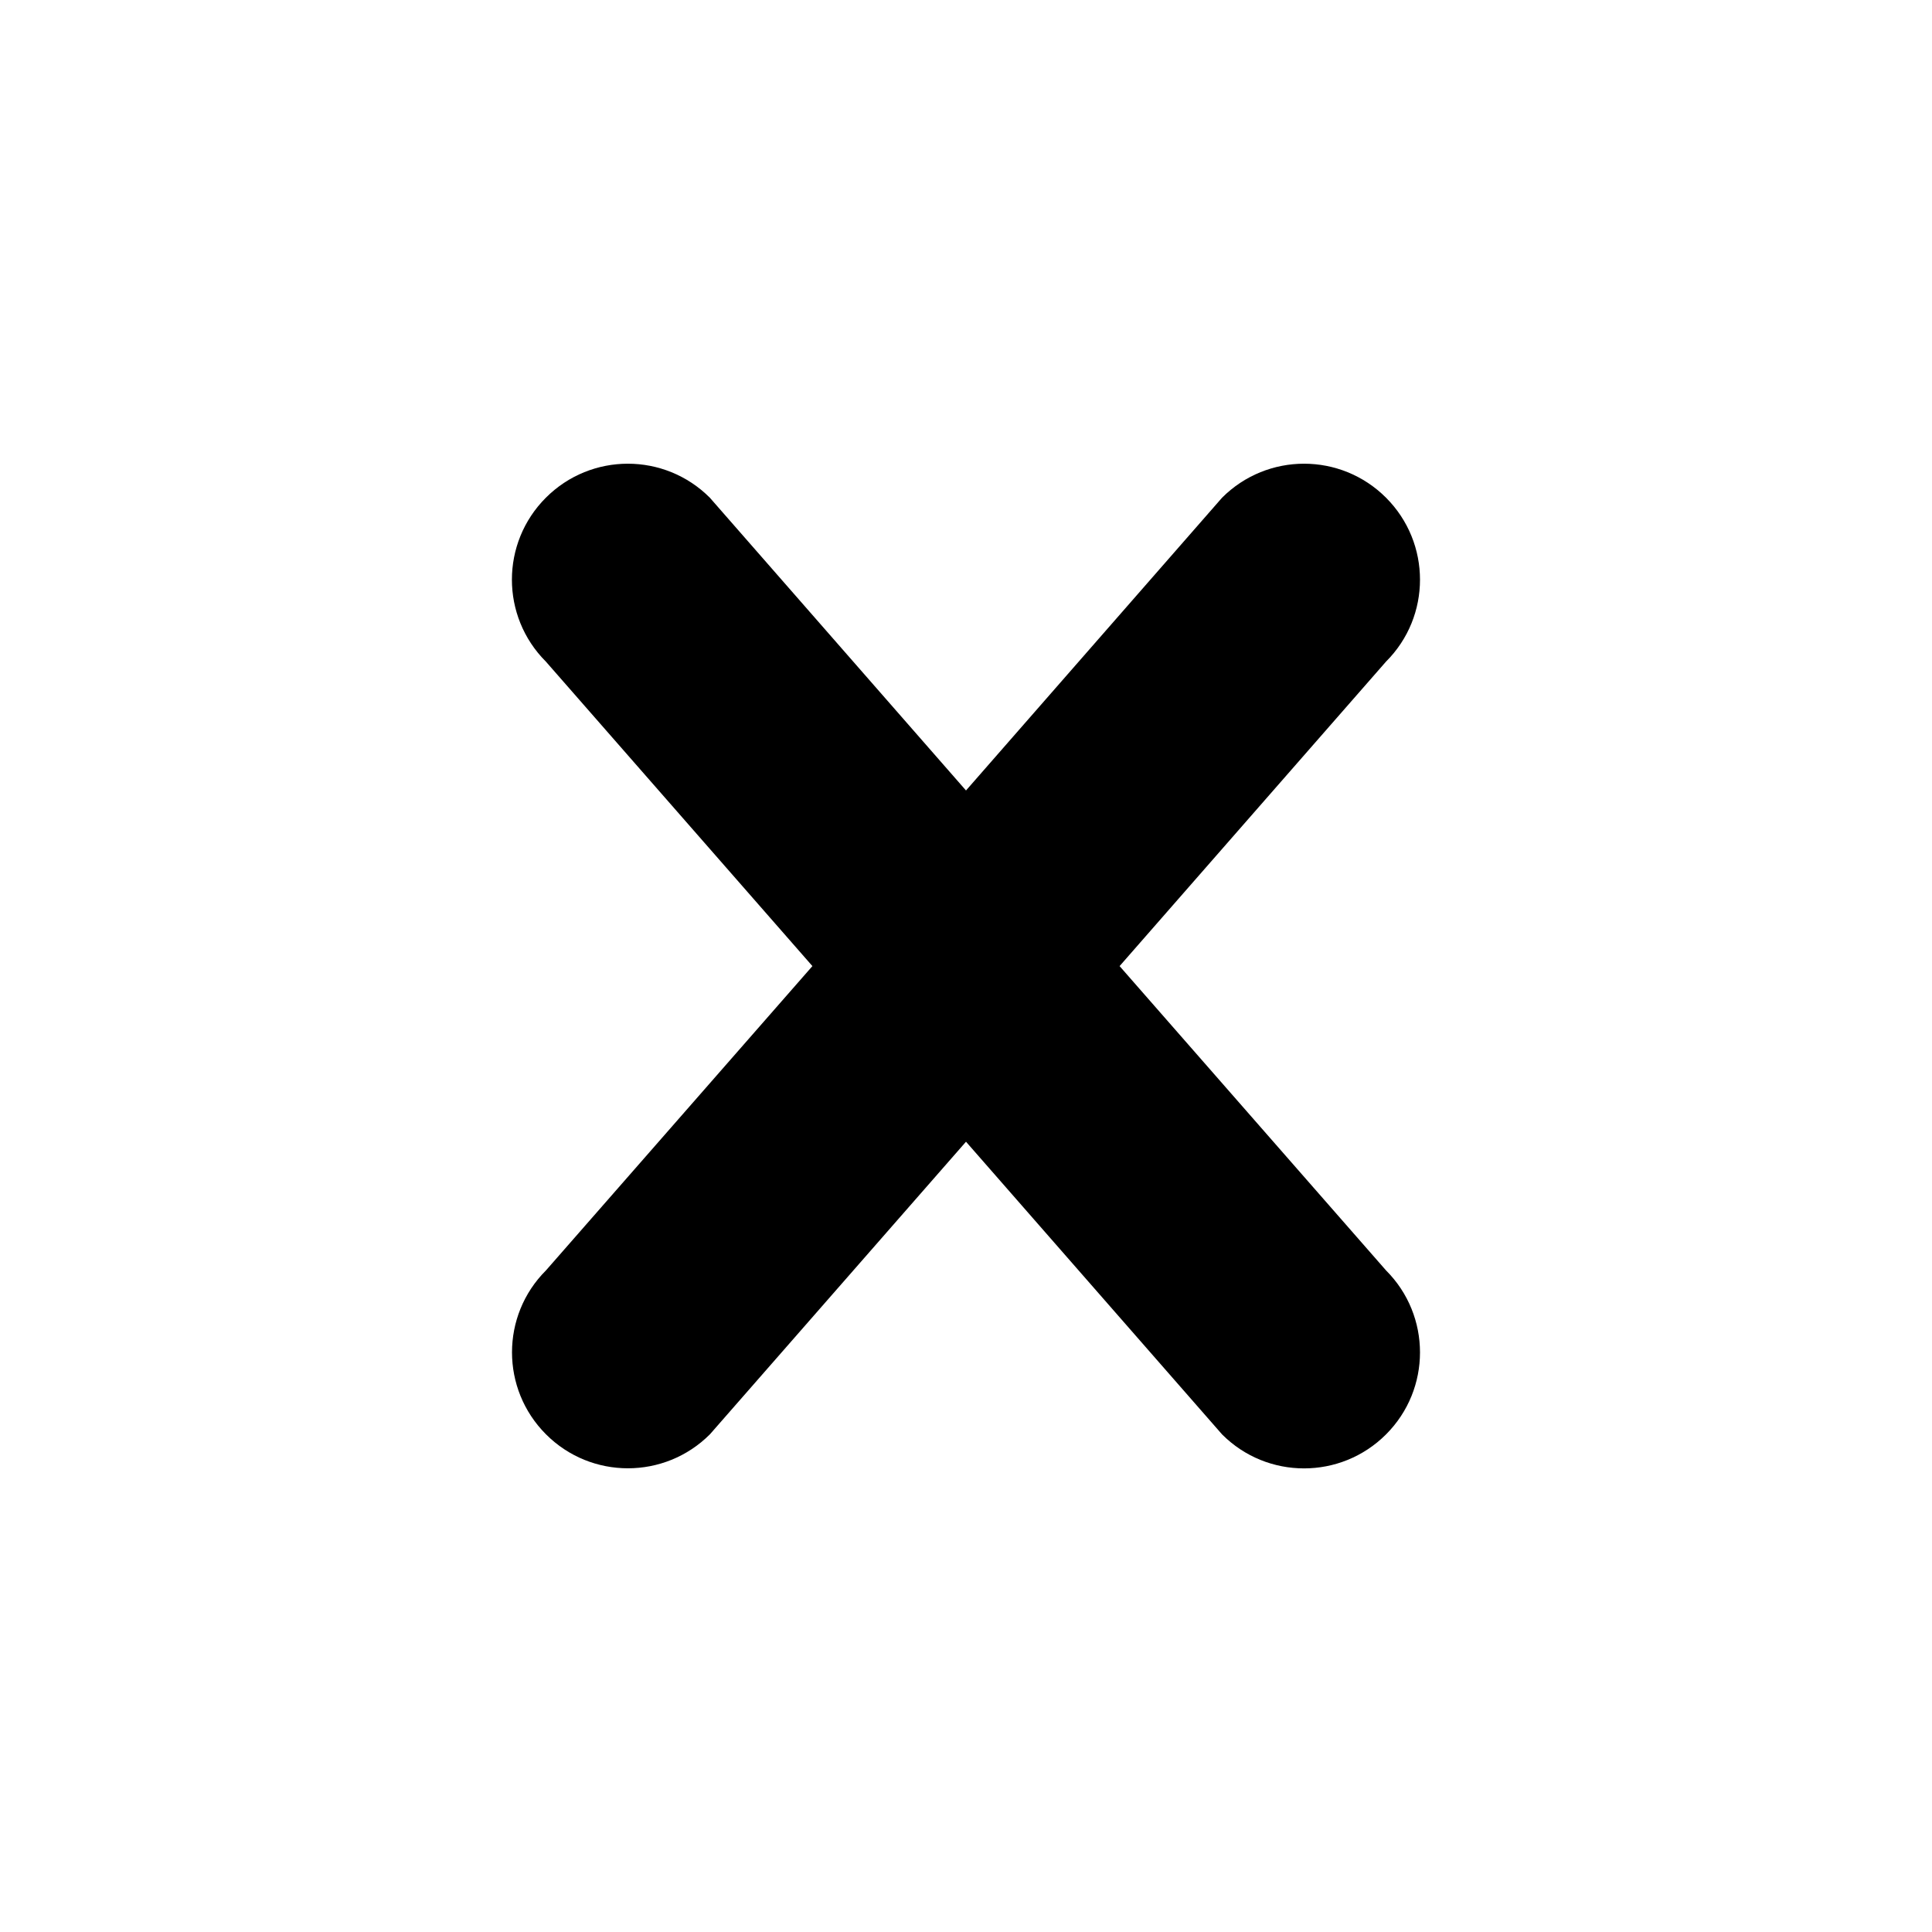
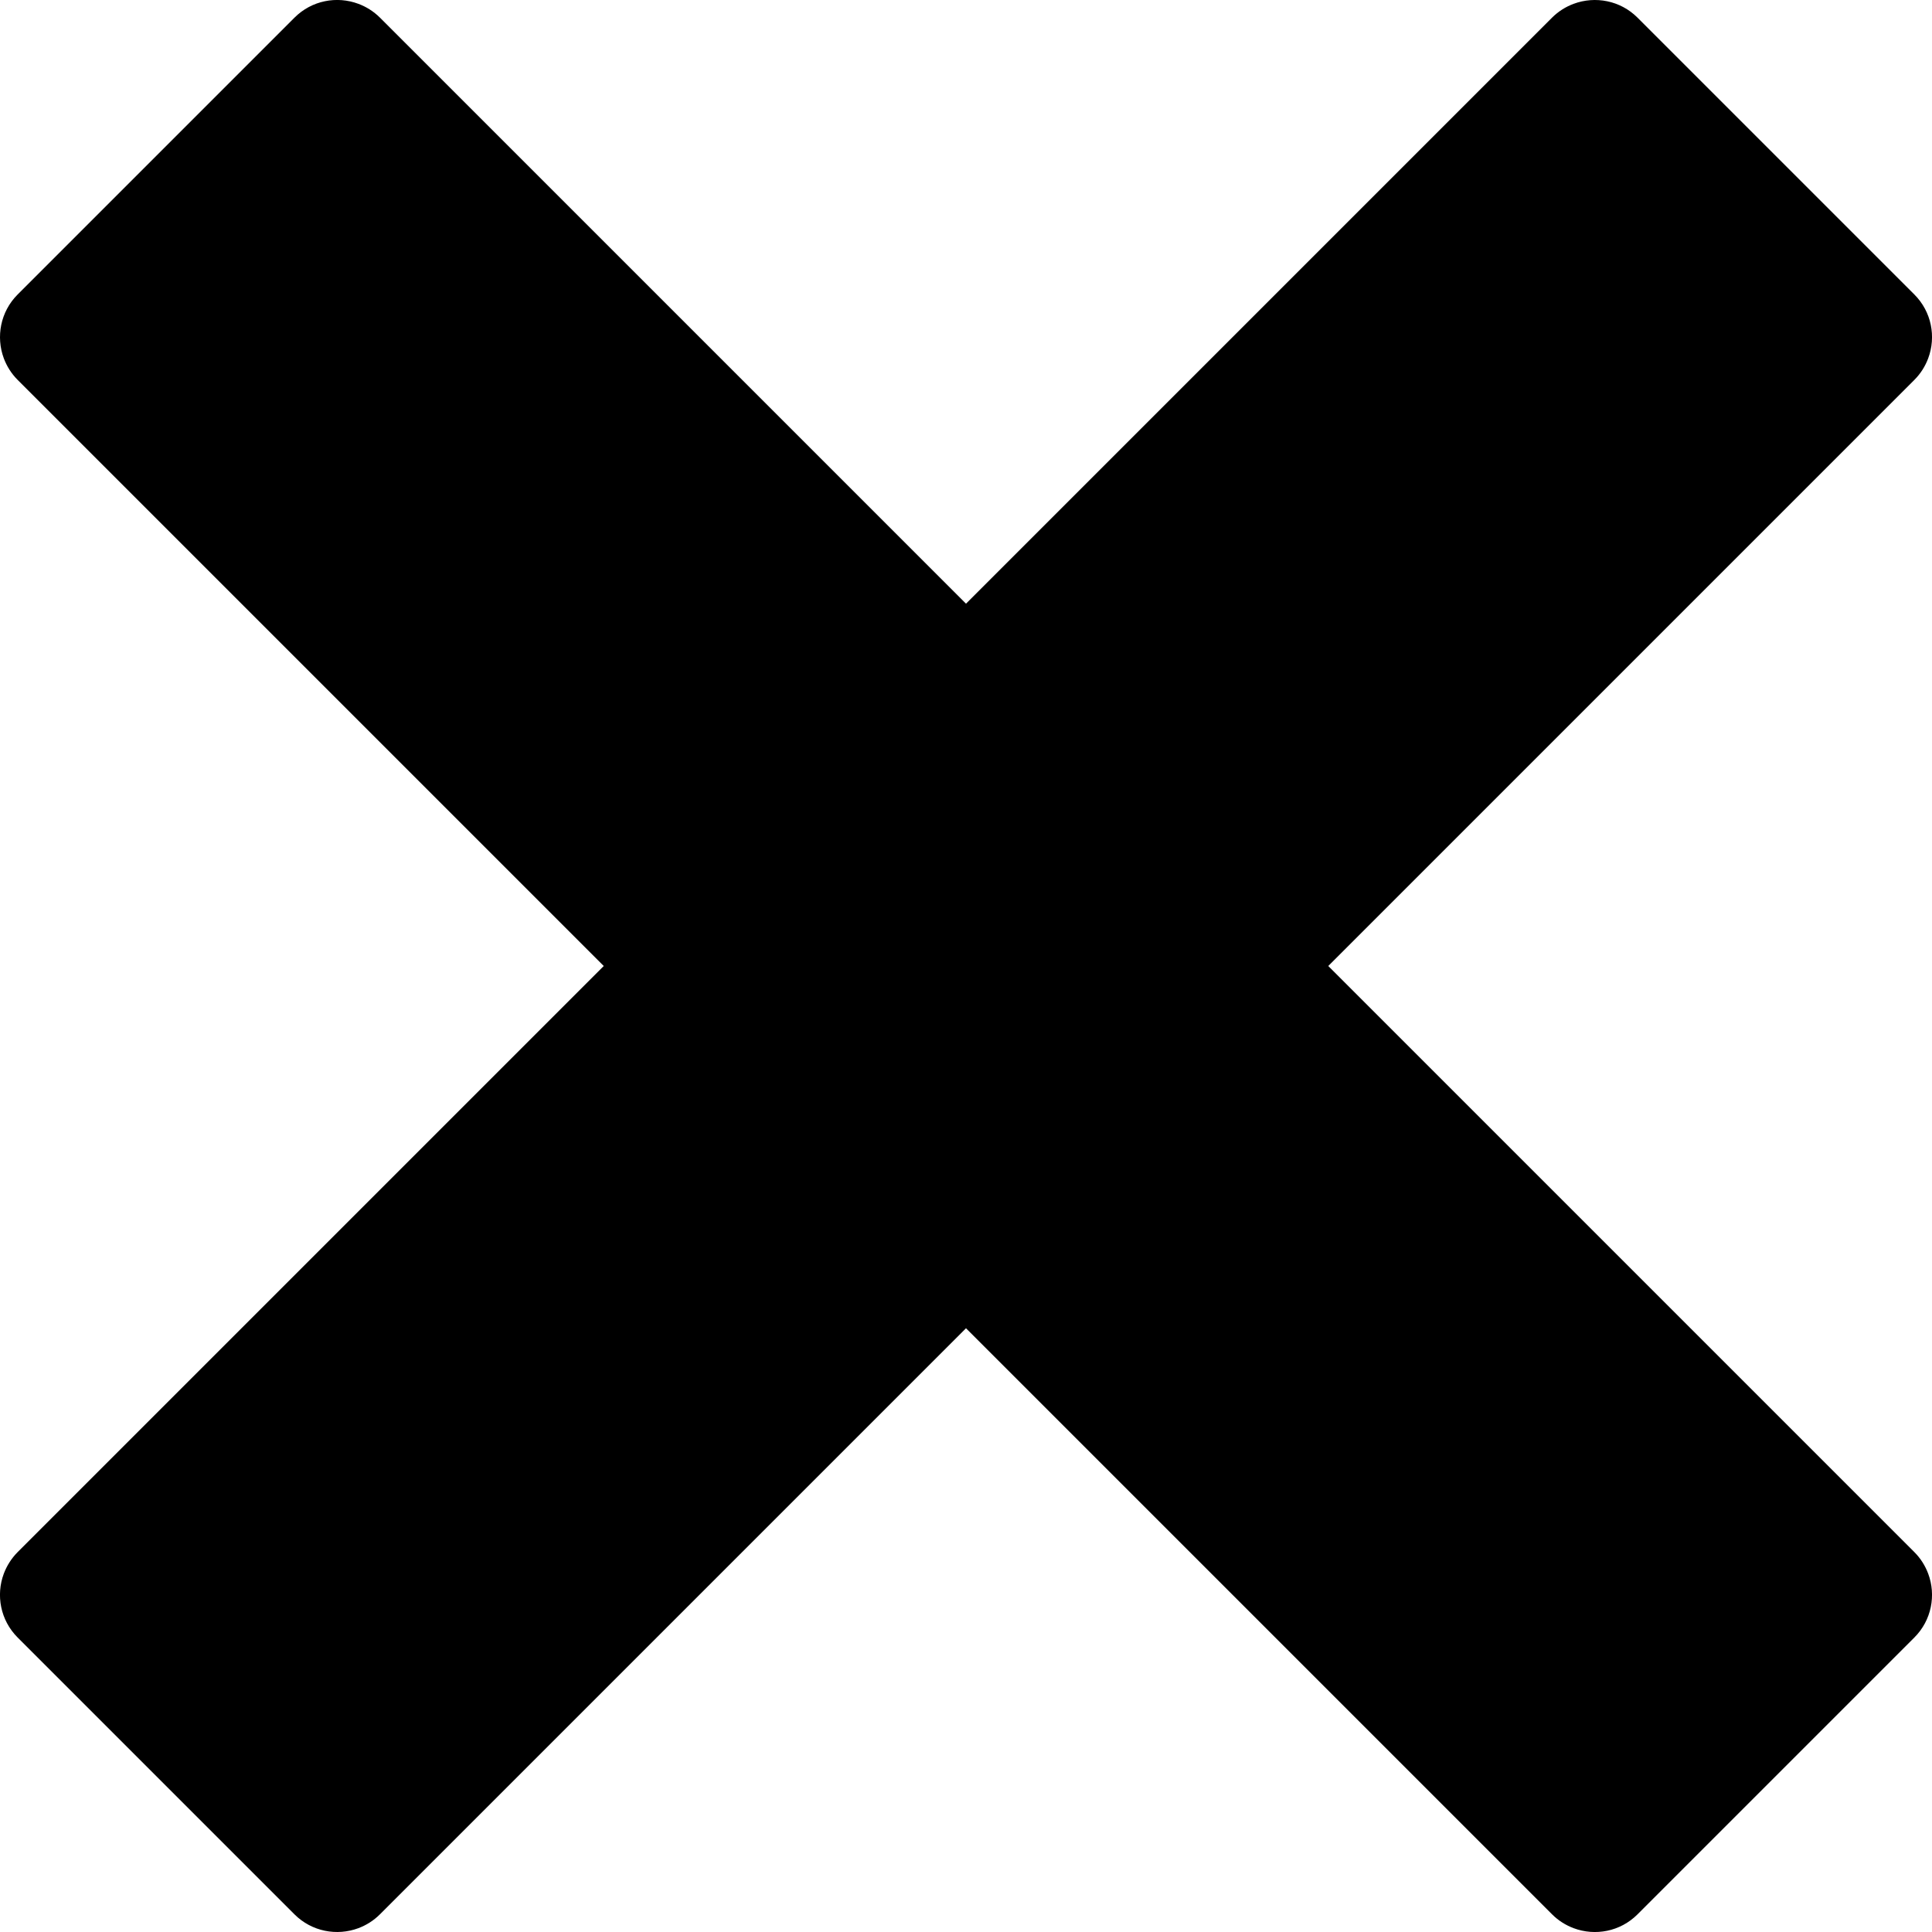
- <svg xmlns="http://www.w3.org/2000/svg" version="1.1" width="20" height="20" viewBox="0 0 20 20">
-   <path d="M14.348 14.849c-0.469 0.469-1.229 0.469-1.697 0l-2.651-3.030-2.651 3.029c-0.469 0.469-1.229 0.469-1.697 0-0.469-0.469-0.469-1.229 0-1.697l2.758-3.15-2.759-3.152c-0.469-0.469-0.469-1.228 0-1.697s1.228-0.469 1.697 0l2.652 3.031 2.651-3.031c0.469-0.469 1.228-0.469 1.697 0s0.469 1.229 0 1.697l-2.758 3.152 2.758 3.15c0.469 0.469 0.469 1.229 0 1.698z" />
+ <svg xmlns="http://www.w3.org/2000/svg" version="1.1" width="32" height="32" viewBox="0 0 32 32">
+   <path d="M31.708 25.708c-0-0-0-0-0-0l-9.708-9.708 9.708-9.708c0-0 0-0 0-0 0.105-0.105 0.18-0.227 0.229-0.357 0.133-0.356 0.057-0.771-0.229-1.057l-4.586-4.586c-0.286-0.286-0.702-0.361-1.057-0.229-0.13 0.048-0.252 0.124-0.357 0.228 0 0-0 0-0 0l-9.708 9.708-9.708-9.708c-0-0-0-0-0-0-0.105-0.104-0.227-0.18-0.357-0.228-0.356-0.133-0.771-0.057-1.057 0.229l-4.586 4.586c-0.286 0.286-0.361 0.702-0.229 1.057 0.049 0.13 0.124 0.252 0.229 0.357 0 0 0 0 0 0l9.708 9.708-9.708 9.708c-0 0-0 0-0 0-0.104 0.105-0.18 0.227-0.229 0.357-0.133 0.355-0.057 0.771 0.229 1.057l4.586 4.586c0.286 0.286 0.702 0.361 1.057 0.229 0.13-0.049 0.252-0.124 0.357-0.229 0-0 0-0 0-0l9.708-9.708 9.708 9.708c0 0 0 0 0 0 0.105 0.105 0.227 0.18 0.357 0.229 0.356 0.133 0.771 0.057 1.057-0.229l4.586-4.586c0.286-0.286 0.362-0.702 0.229-1.057-0.049-0.13-0.124-0.252-0.229-0.357z" />
</svg>
